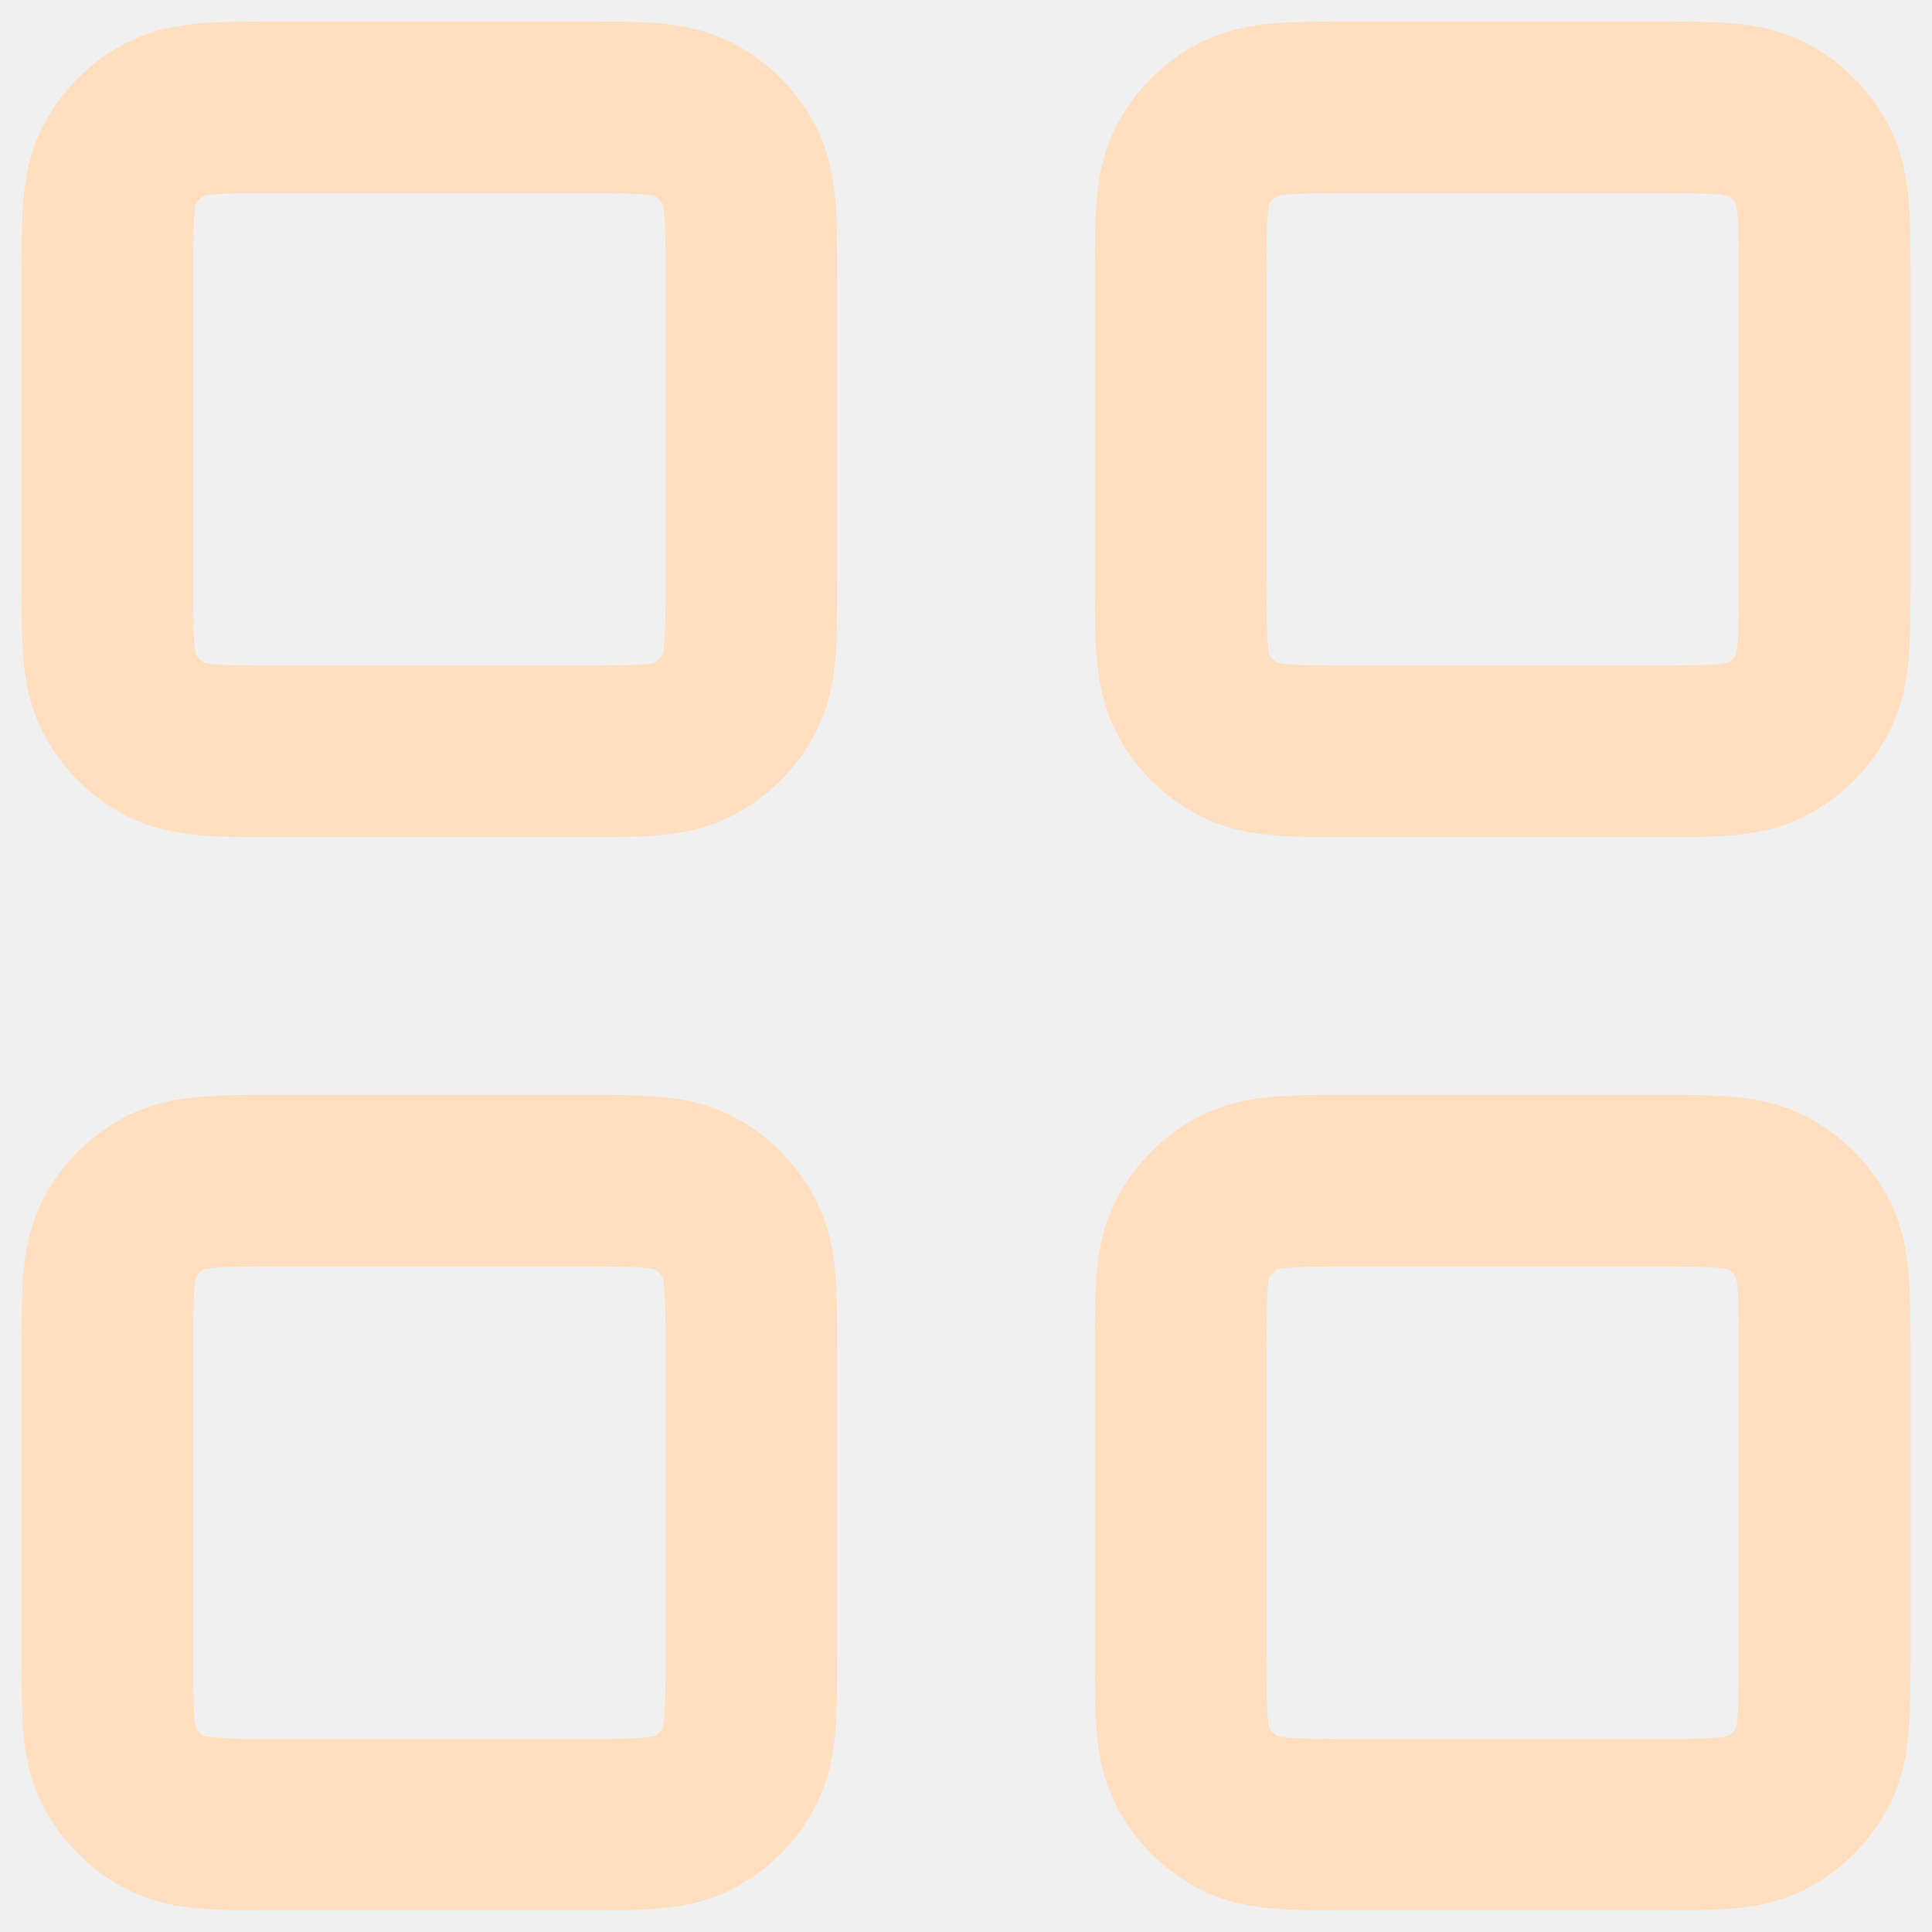
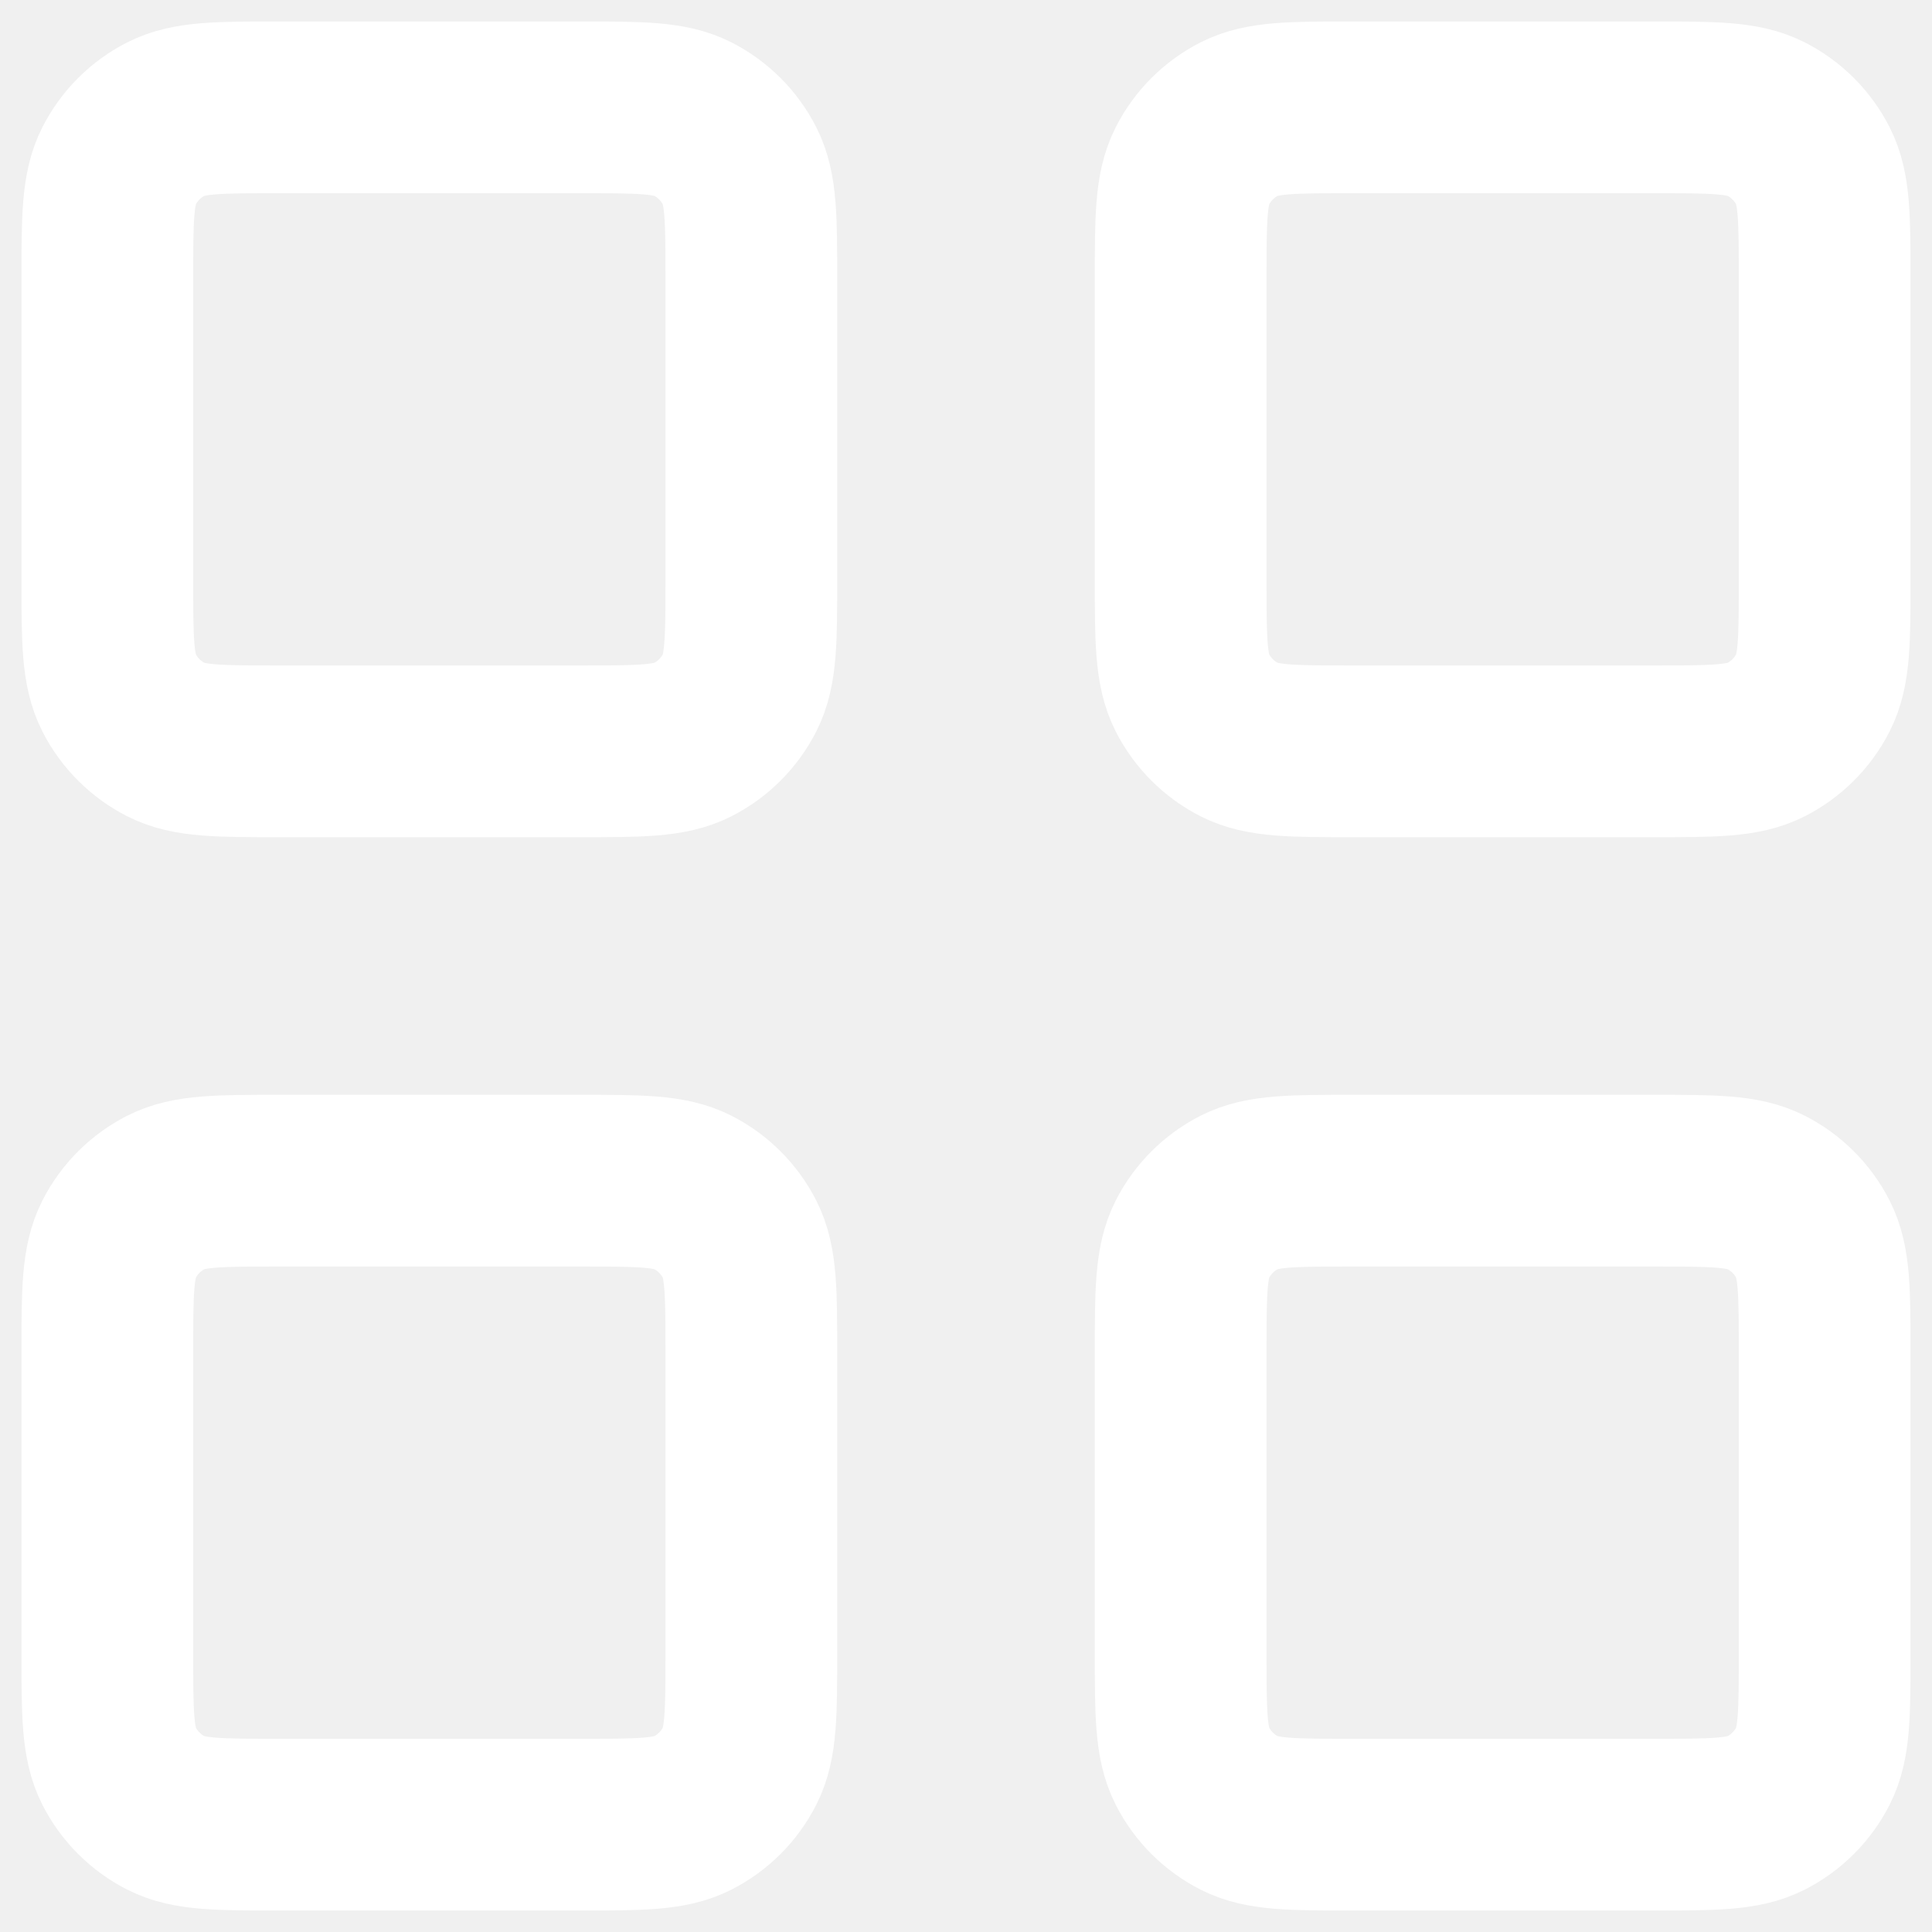
<svg xmlns="http://www.w3.org/2000/svg" width="18" height="18" viewBox="0 0 18 18" fill="none">
-   <path d="M11 2.6C11 2.04 11 1.76 11.109 1.546C11.205 1.358 11.358 1.205 11.546 1.109C11.76 1 12.04 1 12.6 1H15.4C15.96 1 16.24 1 16.454 1.109C16.642 1.205 16.795 1.358 16.891 1.546C17 1.76 17 2.04 17 2.6V5.4C17 5.96 17 6.24 16.891 6.454C16.795 6.642 16.642 6.795 16.454 6.891C16.24 7 15.96 7 15.4 7H12.6C12.04 7 11.76 7 11.546 6.891C11.358 6.795 11.205 6.642 11.109 6.454C11 6.24 11 5.96 11 5.4V2.6Z" stroke="#FFDFC0" stroke-opacity="1" stroke-width="1.6" stroke-linecap="round" stroke-linejoin="round" />
-   <path d="M1 2.6C1 2.04 1 1.76 1.109 1.546C1.205 1.358 1.358 1.205 1.546 1.109C1.76 1 2.04 1 2.6 1H5.4C5.96 1 6.24 1 6.454 1.109C6.642 1.205 6.795 1.358 6.891 1.546C7 1.76 7 2.04 7 2.6V5.4C7 5.96 7 6.24 6.891 6.454C6.795 6.642 6.642 6.795 6.454 6.891C6.24 7 5.96 7 5.4 7H2.6C2.04 7 1.76 7 1.546 6.891C1.358 6.795 1.205 6.642 1.109 6.454C1 6.24 1 5.96 1 5.4V2.6Z" stroke="#FFDFC0" stroke-opacity="1" stroke-width="1.6" stroke-linecap="round" stroke-linejoin="round" />
-   <path d="M1 12.6C1 12.04 1 11.76 1.109 11.546C1.205 11.358 1.358 11.205 1.546 11.109C1.76 11 2.04 11 2.6 11H5.4C5.96 11 6.24 11 6.454 11.109C6.642 11.205 6.795 11.358 6.891 11.546C7 11.76 7 12.04 7 12.6V15.4C7 15.96 7 16.24 6.891 16.454C6.795 16.642 6.642 16.795 6.454 16.891C6.24 17 5.96 17 5.4 17H2.6C2.04 17 1.76 17 1.546 16.891C1.358 16.795 1.205 16.642 1.109 16.454C1 16.24 1 15.96 1 15.4V12.6Z" stroke="#FFDFC0" stroke-opacity="1" stroke-width="1.6" stroke-linecap="round" stroke-linejoin="round" />
-   <path d="M11 12.6C11 12.04 11 11.76 11.109 11.546C11.205 11.358 11.358 11.205 11.546 11.109C11.76 11 12.04 11 12.6 11H15.4C15.96 11 16.24 11 16.454 11.109C16.642 11.205 16.795 11.358 16.891 11.546C17 11.76 17 12.04 17 12.6V15.4C17 15.96 17 16.24 16.891 16.454C16.795 16.642 16.642 16.795 16.454 16.891C16.24 17 15.96 17 15.4 17H12.6C12.04 17 11.76 17 11.546 16.891C11.358 16.795 11.205 16.642 11.109 16.454C11 16.24 11 15.96 11 15.4V12.6Z" stroke="#FFDFC0" stroke-opacity="1" stroke-width="1.6" stroke-linecap="round" stroke-linejoin="round" />
+   <path d="M11 2.6C11 2.04 11 1.76 11.109 1.546C11.205 1.358 11.358 1.205 11.546 1.109C11.76 1 12.04 1 12.6 1H15.4C15.96 1 16.24 1 16.454 1.109C16.642 1.205 16.795 1.358 16.891 1.546C17 1.76 17 2.04 17 2.6V5.4C17 5.96 17 6.24 16.891 6.454C16.795 6.642 16.642 6.795 16.454 6.891C16.24 7 15.96 7 15.4 7H12.6C12.04 7 11.76 7 11.546 6.891C11.358 6.795 11.205 6.642 11.109 6.454C11 6.24 11 5.96 11 5.4V2.6Z" stroke="#ffffff" stroke-opacity="1" stroke-width="1.6" stroke-linecap="round" stroke-linejoin="round" />
+   <path d="M1 2.6C1 2.04 1 1.76 1.109 1.546C1.205 1.358 1.358 1.205 1.546 1.109C1.76 1 2.04 1 2.6 1H5.4C5.96 1 6.24 1 6.454 1.109C6.642 1.205 6.795 1.358 6.891 1.546C7 1.76 7 2.04 7 2.6V5.4C7 5.96 7 6.24 6.891 6.454C6.795 6.642 6.642 6.795 6.454 6.891C6.24 7 5.96 7 5.4 7H2.6C2.04 7 1.76 7 1.546 6.891C1.358 6.795 1.205 6.642 1.109 6.454C1 6.24 1 5.96 1 5.4V2.6Z" stroke="#ffffff" stroke-opacity="1" stroke-width="1.6" stroke-linecap="round" stroke-linejoin="round" />
+   <path d="M1 12.6C1 12.04 1 11.76 1.109 11.546C1.205 11.358 1.358 11.205 1.546 11.109C1.76 11 2.04 11 2.6 11H5.4C5.96 11 6.24 11 6.454 11.109C6.642 11.205 6.795 11.358 6.891 11.546C7 11.76 7 12.04 7 12.6V15.4C7 15.96 7 16.24 6.891 16.454C6.795 16.642 6.642 16.795 6.454 16.891C6.24 17 5.96 17 5.4 17H2.6C2.04 17 1.76 17 1.546 16.891C1.358 16.795 1.205 16.642 1.109 16.454C1 16.24 1 15.96 1 15.4V12.6Z" stroke="#ffffff" stroke-opacity="1" stroke-width="1.6" stroke-linecap="round" stroke-linejoin="round" />
+   <path d="M11 12.6C11 12.04 11 11.76 11.109 11.546C11.205 11.358 11.358 11.205 11.546 11.109C11.76 11 12.04 11 12.6 11H15.4C15.96 11 16.24 11 16.454 11.109C16.642 11.205 16.795 11.358 16.891 11.546C17 11.76 17 12.04 17 12.6V15.4C17 15.96 17 16.24 16.891 16.454C16.795 16.642 16.642 16.795 16.454 16.891C16.24 17 15.96 17 15.4 17H12.6C12.04 17 11.76 17 11.546 16.891C11.358 16.795 11.205 16.642 11.109 16.454C11 16.24 11 15.96 11 15.4V12.6Z" stroke="#ffffff" stroke-opacity="1" stroke-width="1.6" stroke-linecap="round" stroke-linejoin="round" />
</svg>
